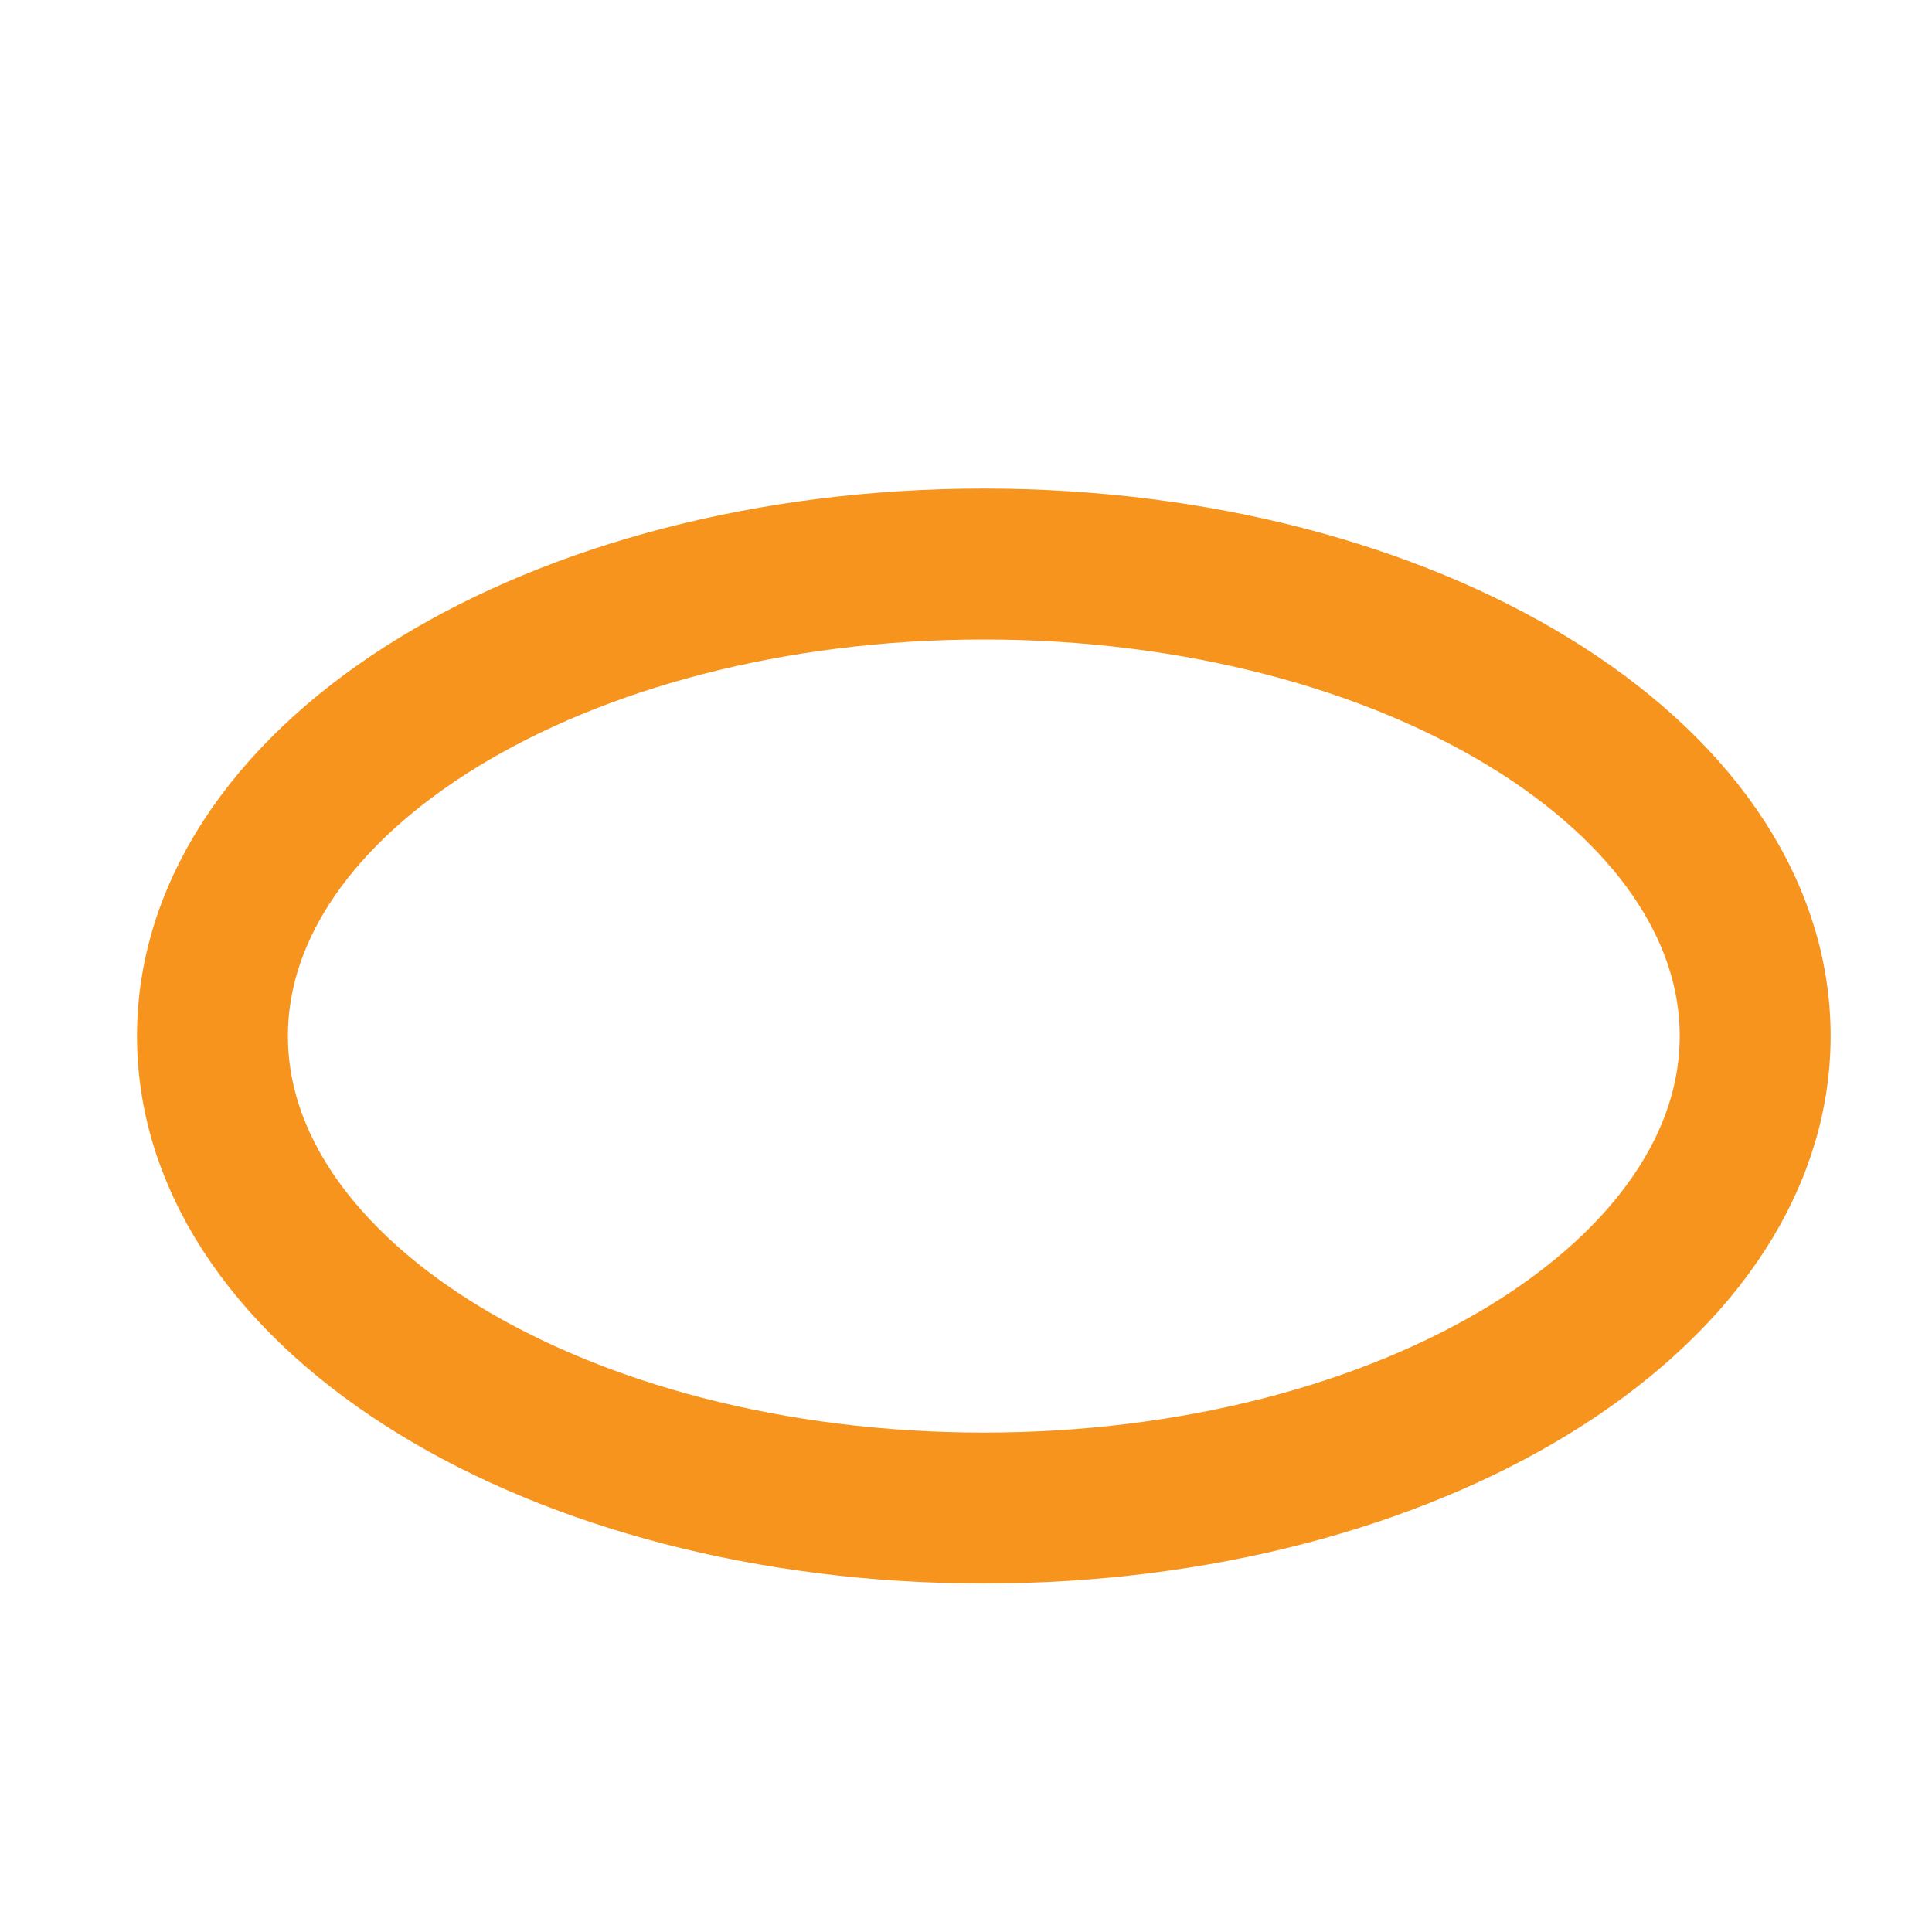
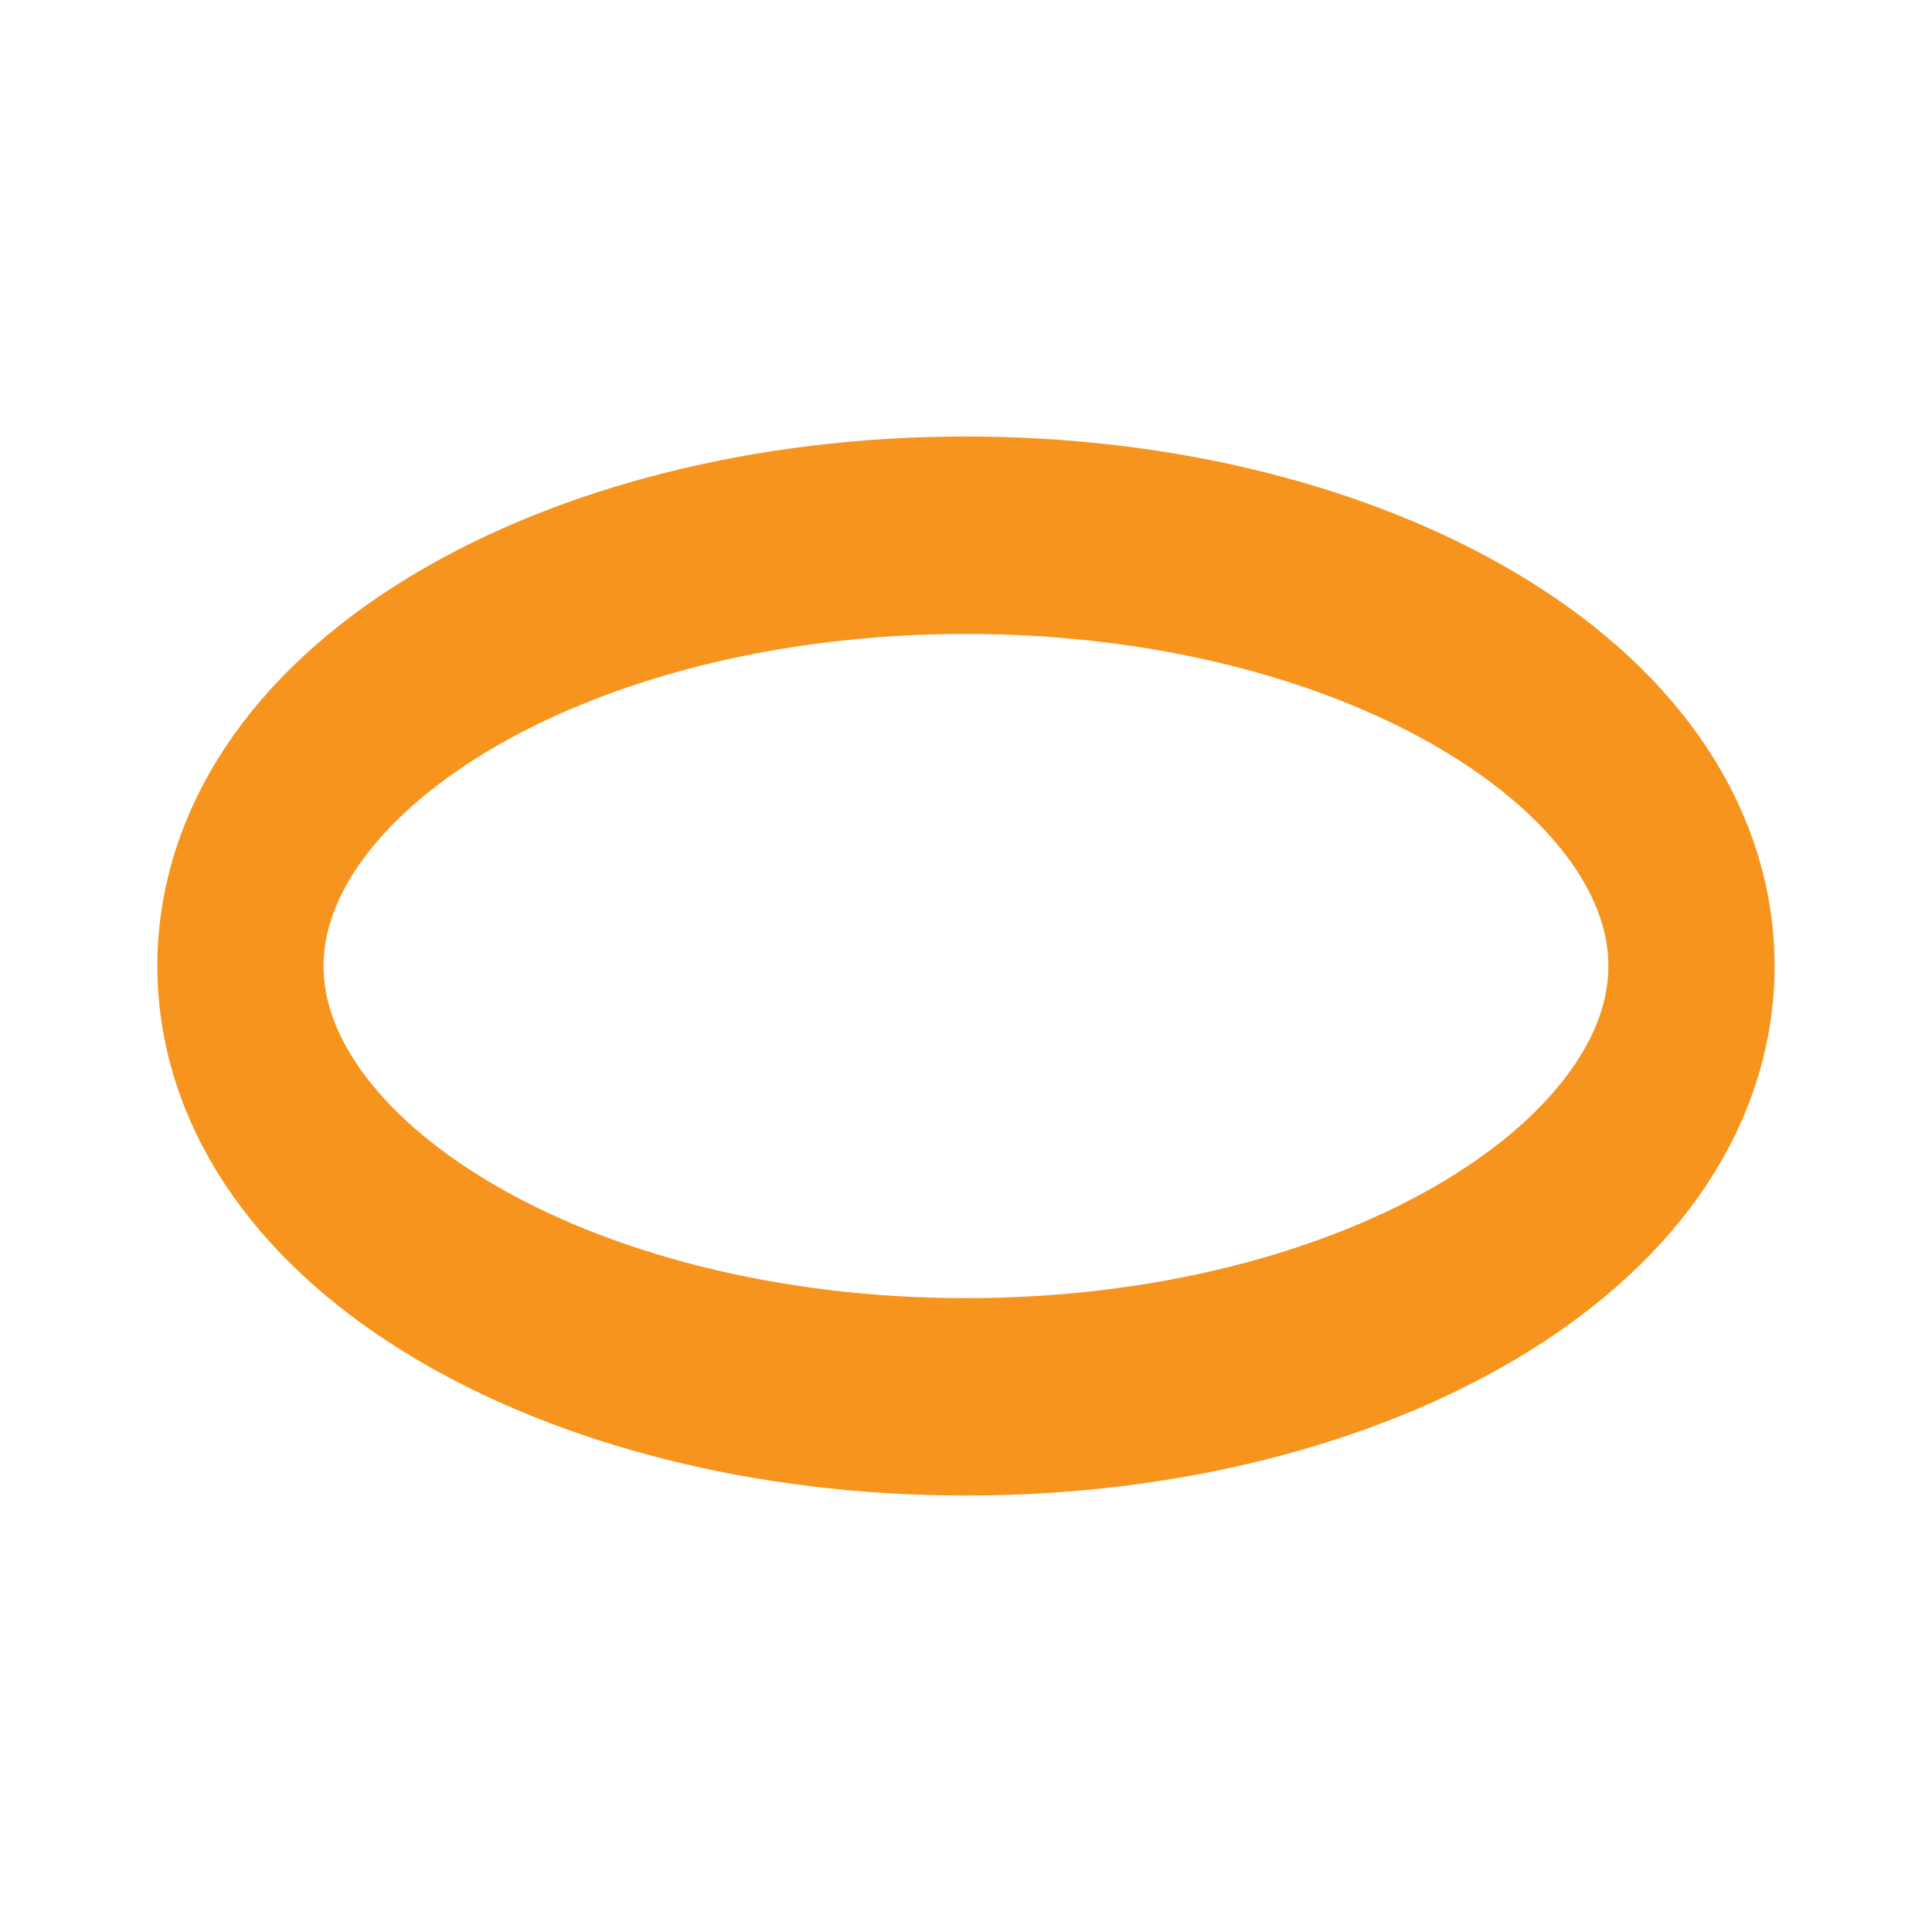
- <svg xmlns="http://www.w3.org/2000/svg" enable-background="new 0 0 32 32" version="1.1" viewBox="0 0 32 32" xml:space="preserve">
-   <ellipse cx="16.295" cy="17.16" rx="12.776" ry="7.818" fill="none" stroke="#F7941E" stroke-miterlimit="10" stroke-width="2.5" />
+ <svg xmlns="http://www.w3.org/2000/svg" id="svg2" xml:space="preserve" height="100%" viewBox="0 0 32 32" width="100%" version="1.1">
+   <path id="path3006" style="color:#000000" d="m24.949 5.424a10.034 5.017 0 1 1 -20.068 0 10.034 5.017 0 1 1 20.068 0z" transform="matrix(1.1976 0 0 1.4223 -1.8629 8.2859)" stroke="#f7941e" stroke-miterlimit="10" stroke-width="2.299" fill="none" />
</svg>
